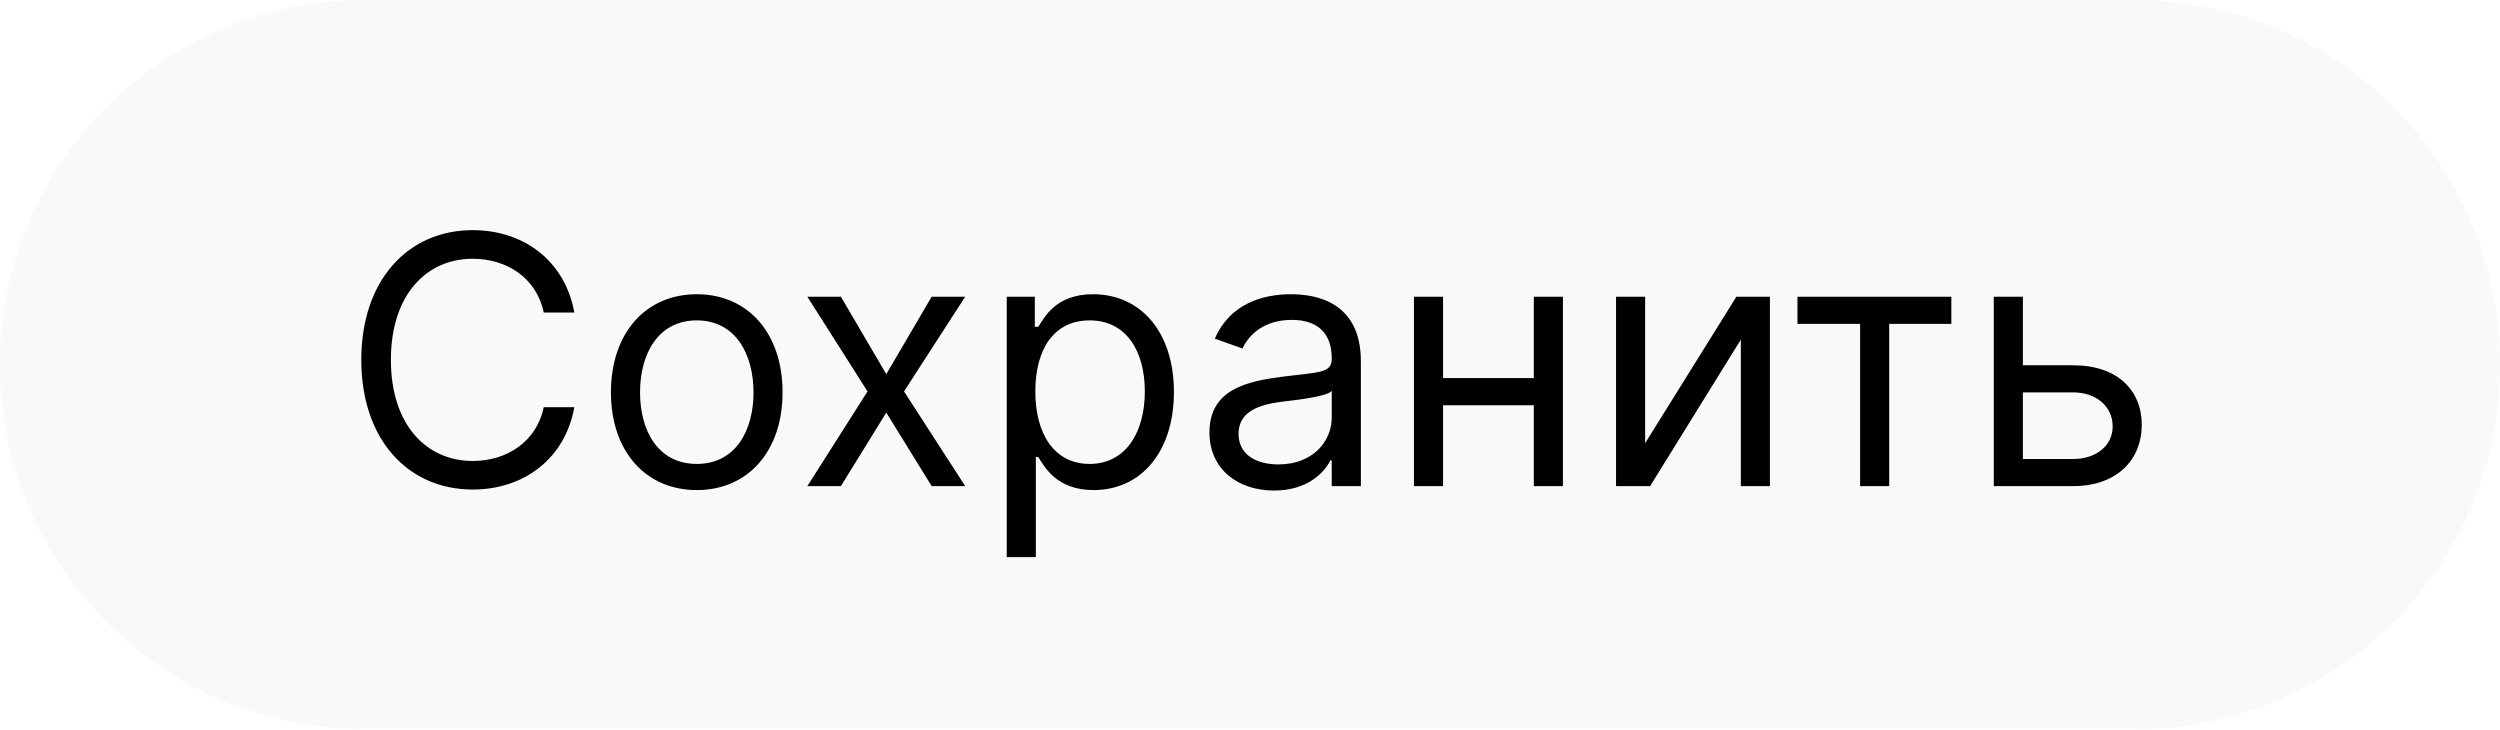
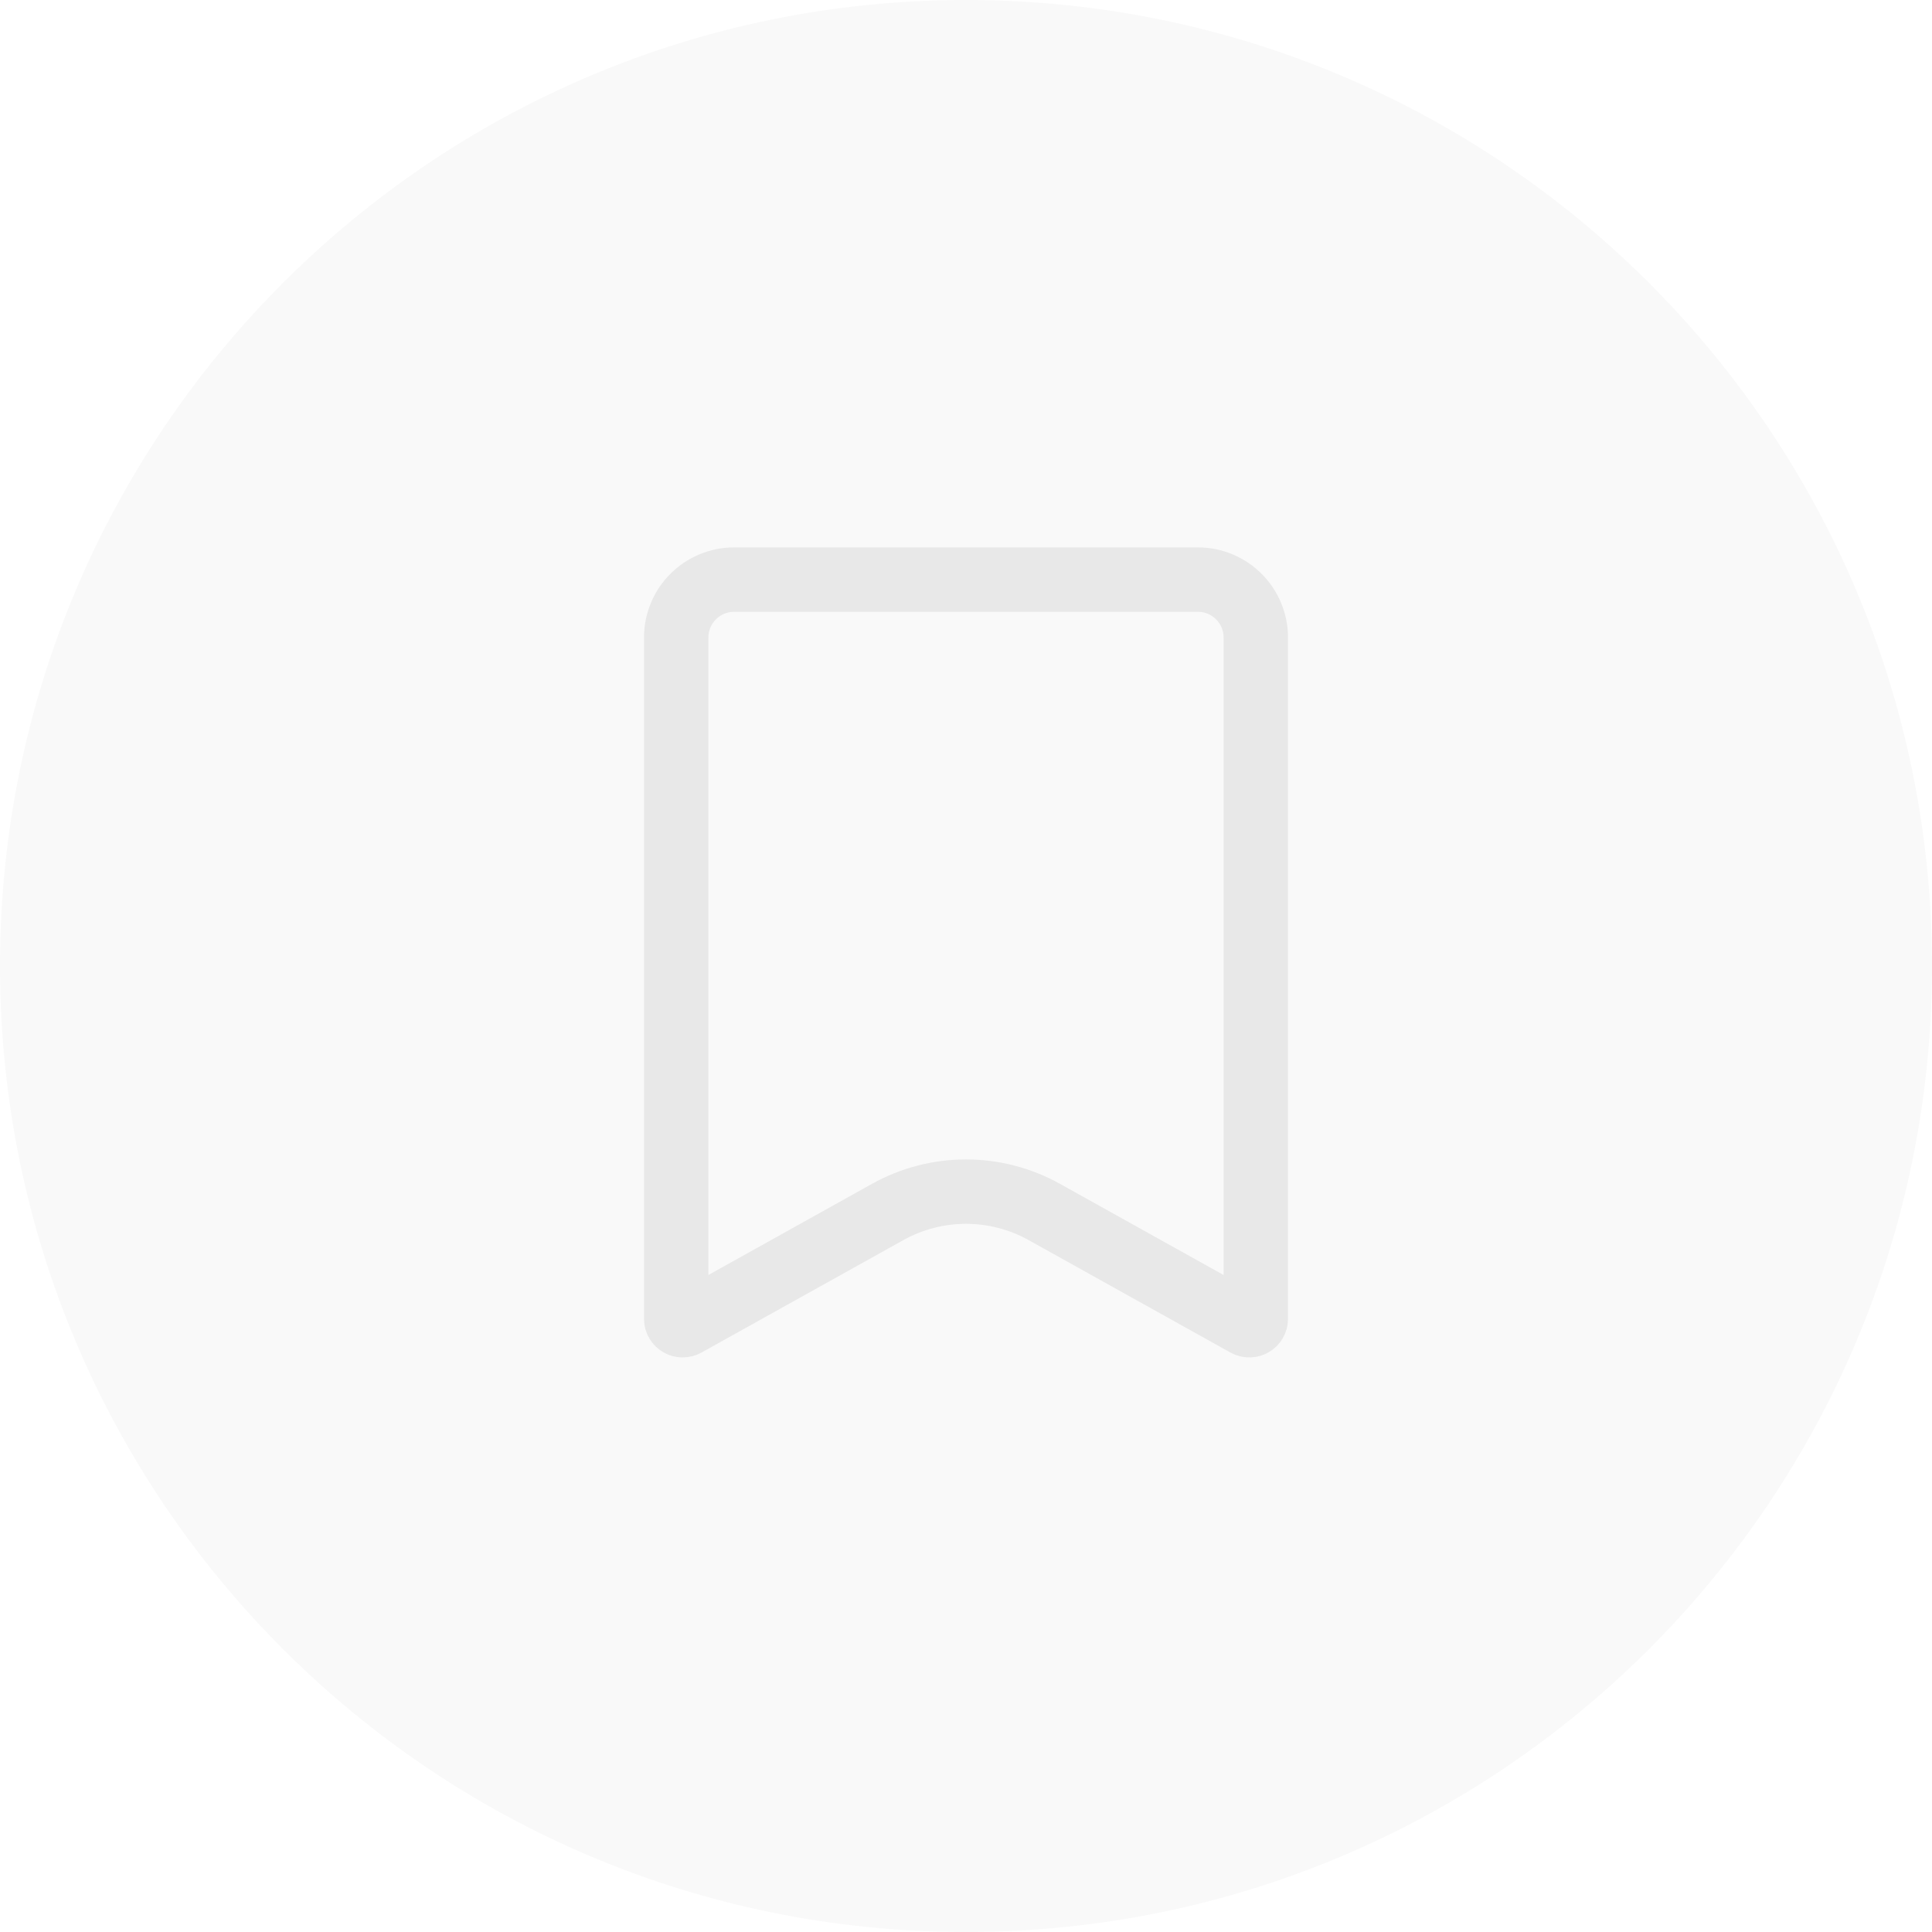
- <svg xmlns="http://www.w3.org/2000/svg" width="72" height="21" viewBox="0 0 72 21" fill="none">
-   <rect width="72" height="21" rx="10.5" fill="#F9F9F9" />
-   <path d="M16.541 9C16.272 7.509 15.079 6.628 13.615 6.628C11.755 6.628 10.405 8.062 10.405 10.364C10.405 12.665 11.755 14.099 13.615 14.099C15.079 14.099 16.272 13.219 16.541 11.727H15.661C15.448 12.736 14.581 13.276 13.615 13.276C12.294 13.276 11.258 12.253 11.258 10.364C11.258 8.474 12.294 7.452 13.615 7.452C14.581 7.452 15.448 7.991 15.661 9H16.541ZM20.067 14.114C21.544 14.114 22.538 12.992 22.538 11.301C22.538 9.597 21.544 8.474 20.067 8.474C18.59 8.474 17.595 9.597 17.595 11.301C17.595 12.992 18.59 14.114 20.067 14.114ZM20.067 13.361C18.945 13.361 18.433 12.395 18.433 11.301C18.433 10.207 18.945 9.227 20.067 9.227C21.189 9.227 21.701 10.207 21.701 11.301C21.701 12.395 21.189 13.361 20.067 13.361ZM24.218 8.545H23.252L24.985 11.273L23.252 14H24.218L25.525 11.883L26.832 14H27.798L26.036 11.273L27.798 8.545H26.832L25.525 10.776L24.218 8.545ZM28.994 16.046H29.832V13.162H29.903C30.087 13.46 30.442 14.114 31.494 14.114C32.857 14.114 33.809 13.02 33.809 11.287C33.809 9.568 32.857 8.474 31.479 8.474C30.414 8.474 30.087 9.128 29.903 9.412H29.803V8.545H28.994V16.046ZM29.817 11.273C29.817 10.051 30.357 9.227 31.38 9.227C32.445 9.227 32.971 10.122 32.971 11.273C32.971 12.438 32.431 13.361 31.38 13.361C30.371 13.361 29.817 12.508 29.817 11.273ZM36.693 14.128C37.644 14.128 38.141 13.617 38.312 13.261H38.354V14H39.193V10.406C39.193 8.673 37.871 8.474 37.175 8.474C36.352 8.474 35.414 8.759 34.988 9.753L35.783 10.037C35.968 9.639 36.405 9.213 37.204 9.213C37.974 9.213 38.354 9.621 38.354 10.321V10.349C38.354 10.754 37.943 10.719 36.948 10.847C35.936 10.978 34.832 11.202 34.832 12.452C34.832 13.517 35.656 14.128 36.693 14.128ZM36.82 13.375C36.153 13.375 35.67 13.077 35.67 12.494C35.67 11.855 36.252 11.656 36.906 11.571C37.261 11.528 38.212 11.429 38.354 11.258V12.026C38.354 12.707 37.815 13.375 36.82 13.375ZM41.56 8.545H40.722V14H41.56V11.671H44.174V14H45.012V8.545H44.174V10.889H41.56V8.545ZM47.38 12.764V8.545H46.542V14H47.523L50.136 9.781V14H50.974V8.545H50.008L47.38 12.764ZM51.767 9.327H53.571V14H54.409V9.327H56.199V8.545H51.767V9.327ZM58.259 10.52V8.545H57.421V14H59.708C60.987 14 61.683 13.219 61.683 12.239C61.683 11.244 60.987 10.52 59.708 10.52H58.259ZM58.259 11.301H59.708C60.372 11.301 60.845 11.706 60.845 12.281C60.845 12.832 60.372 13.219 59.708 13.219H58.259V11.301Z" fill="black" />
+ <svg xmlns="http://www.w3.org/2000/svg" width="30" height="30" viewBox="0 0 30 30" fill="none">
+   <rect width="30" height="30" rx="15" fill="#F9F9F9" />
+   <path d="M10.5 9.9C10.5 9.403 10.903 9 11.4 9H18.6C19.097 9 19.5 9.403 19.5 9.9V20.479C19.5 20.555 19.418 20.603 19.351 20.566L16.217 18.82C15.46 18.398 14.54 18.398 13.783 18.82L10.649 20.566C10.582 20.603 10.5 20.555 10.5 20.479V9.9Z" stroke="#E8E8E8" />
</svg>
